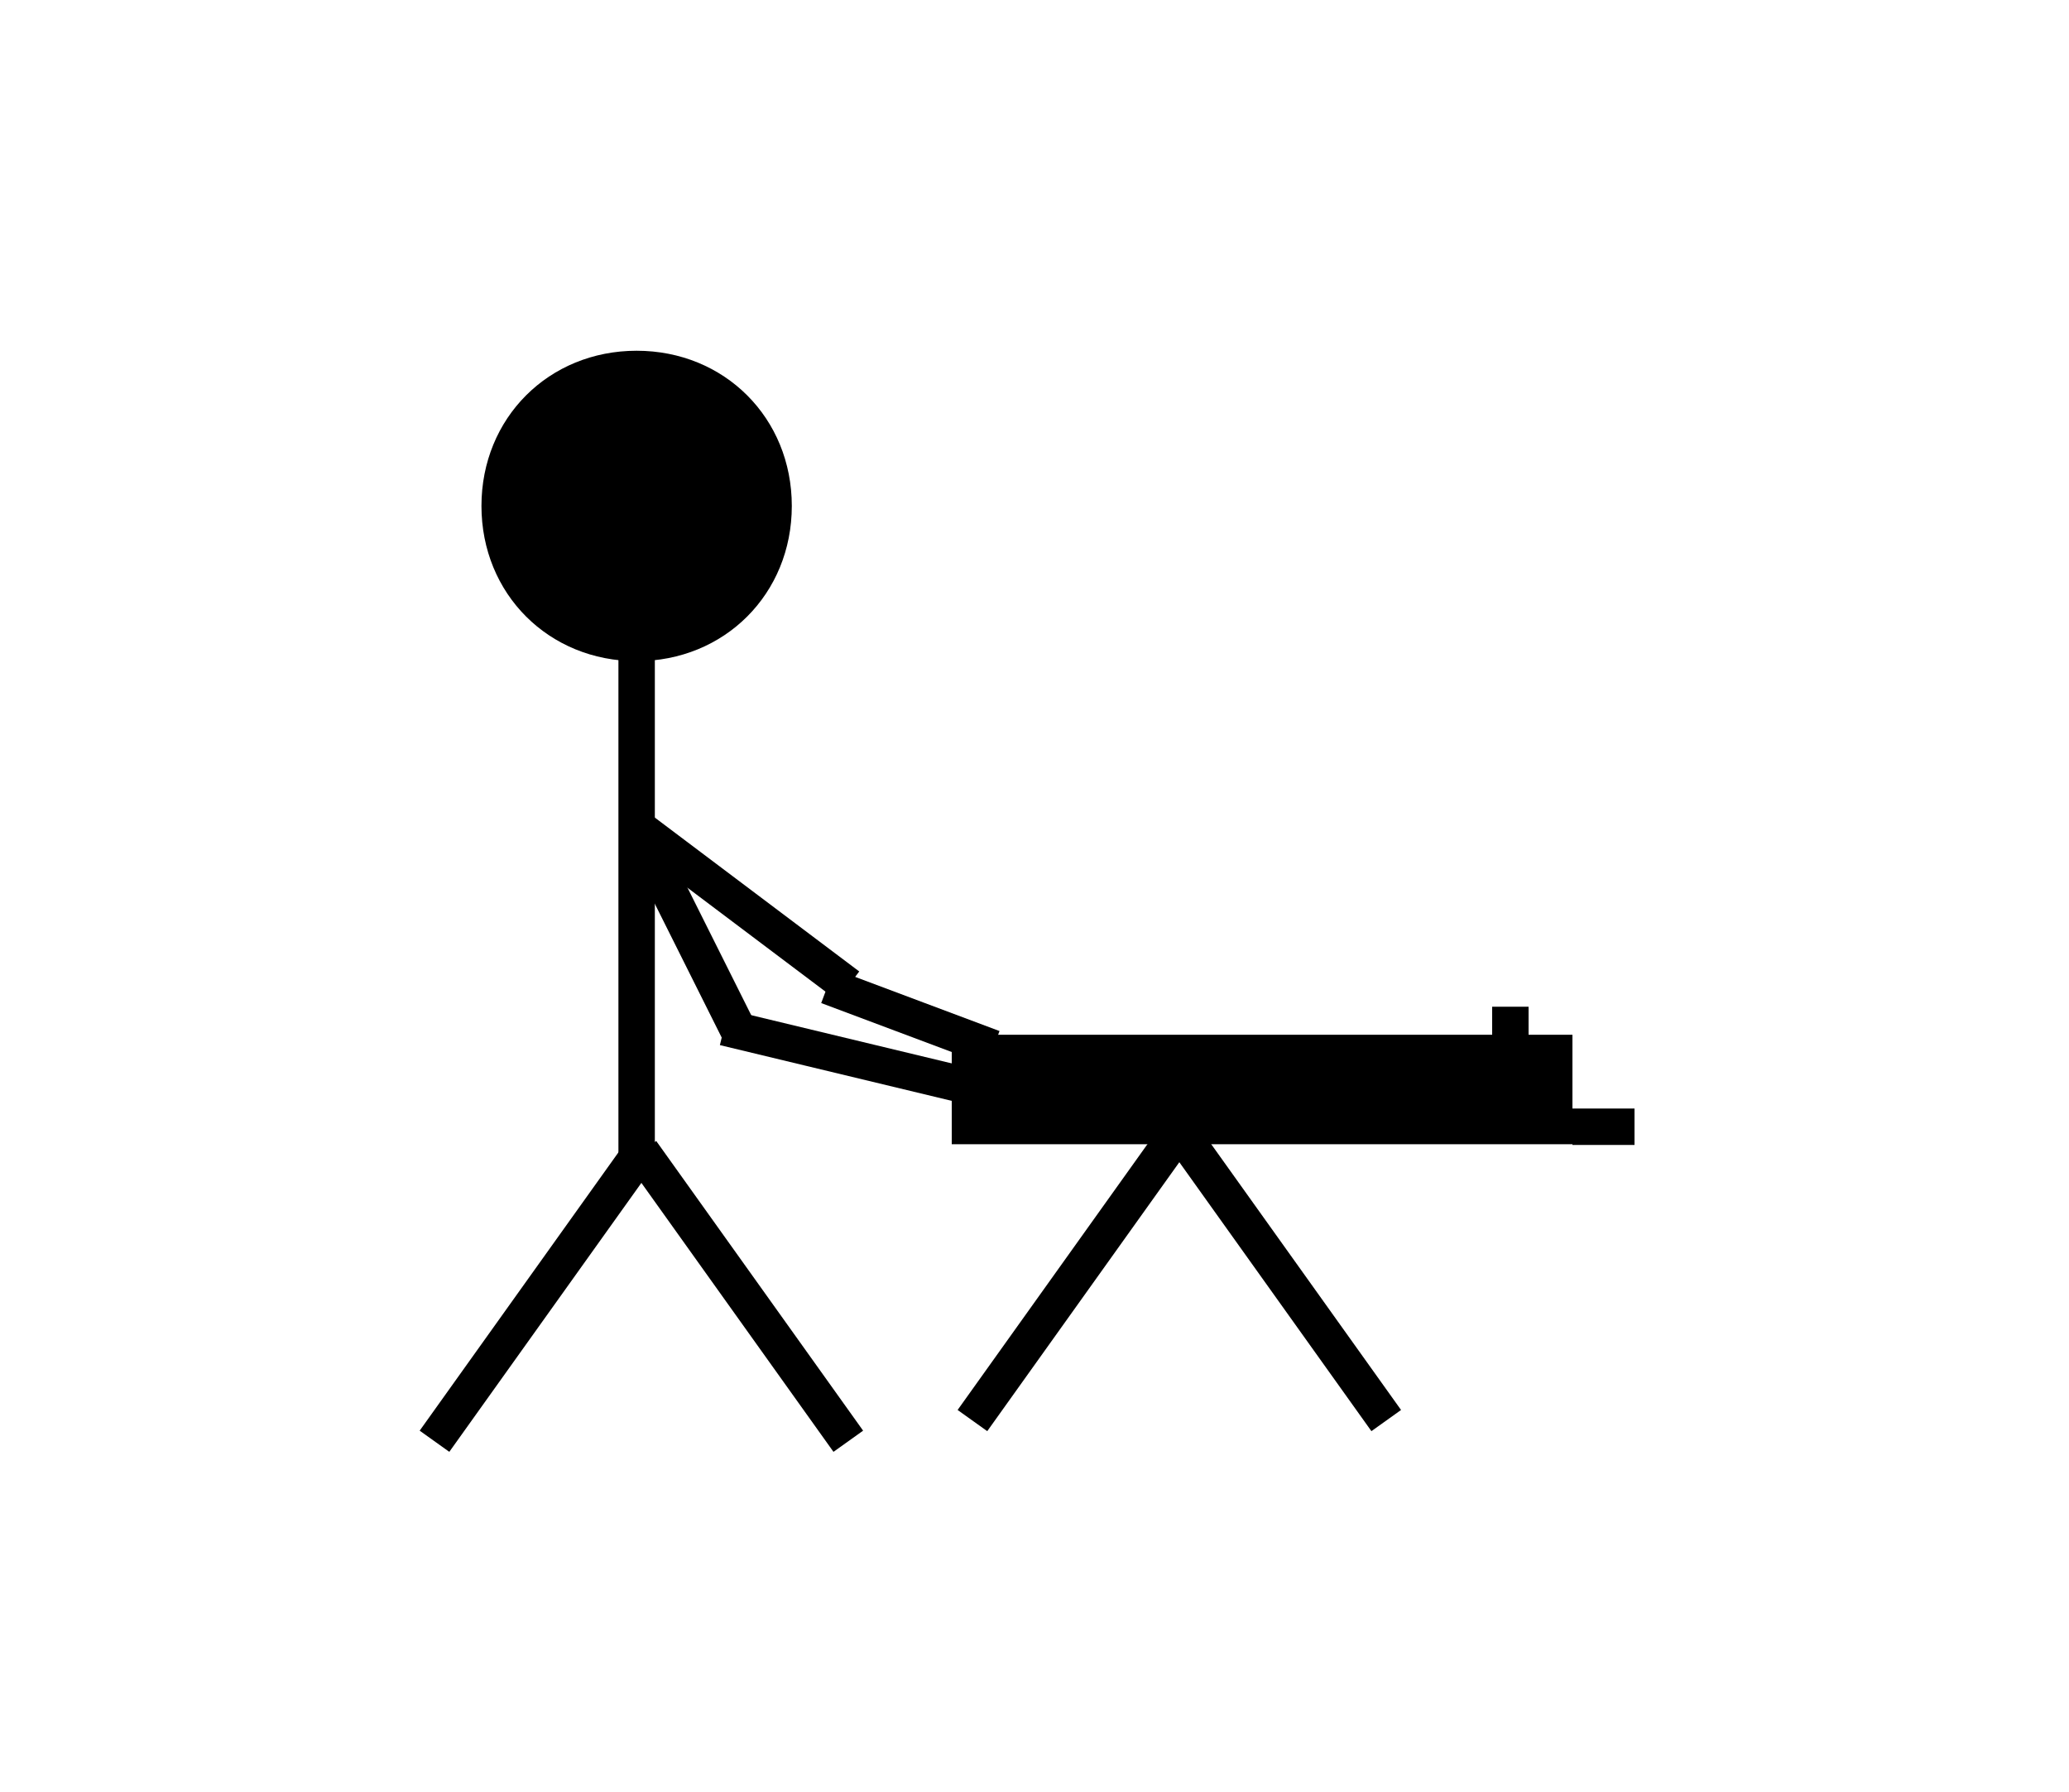
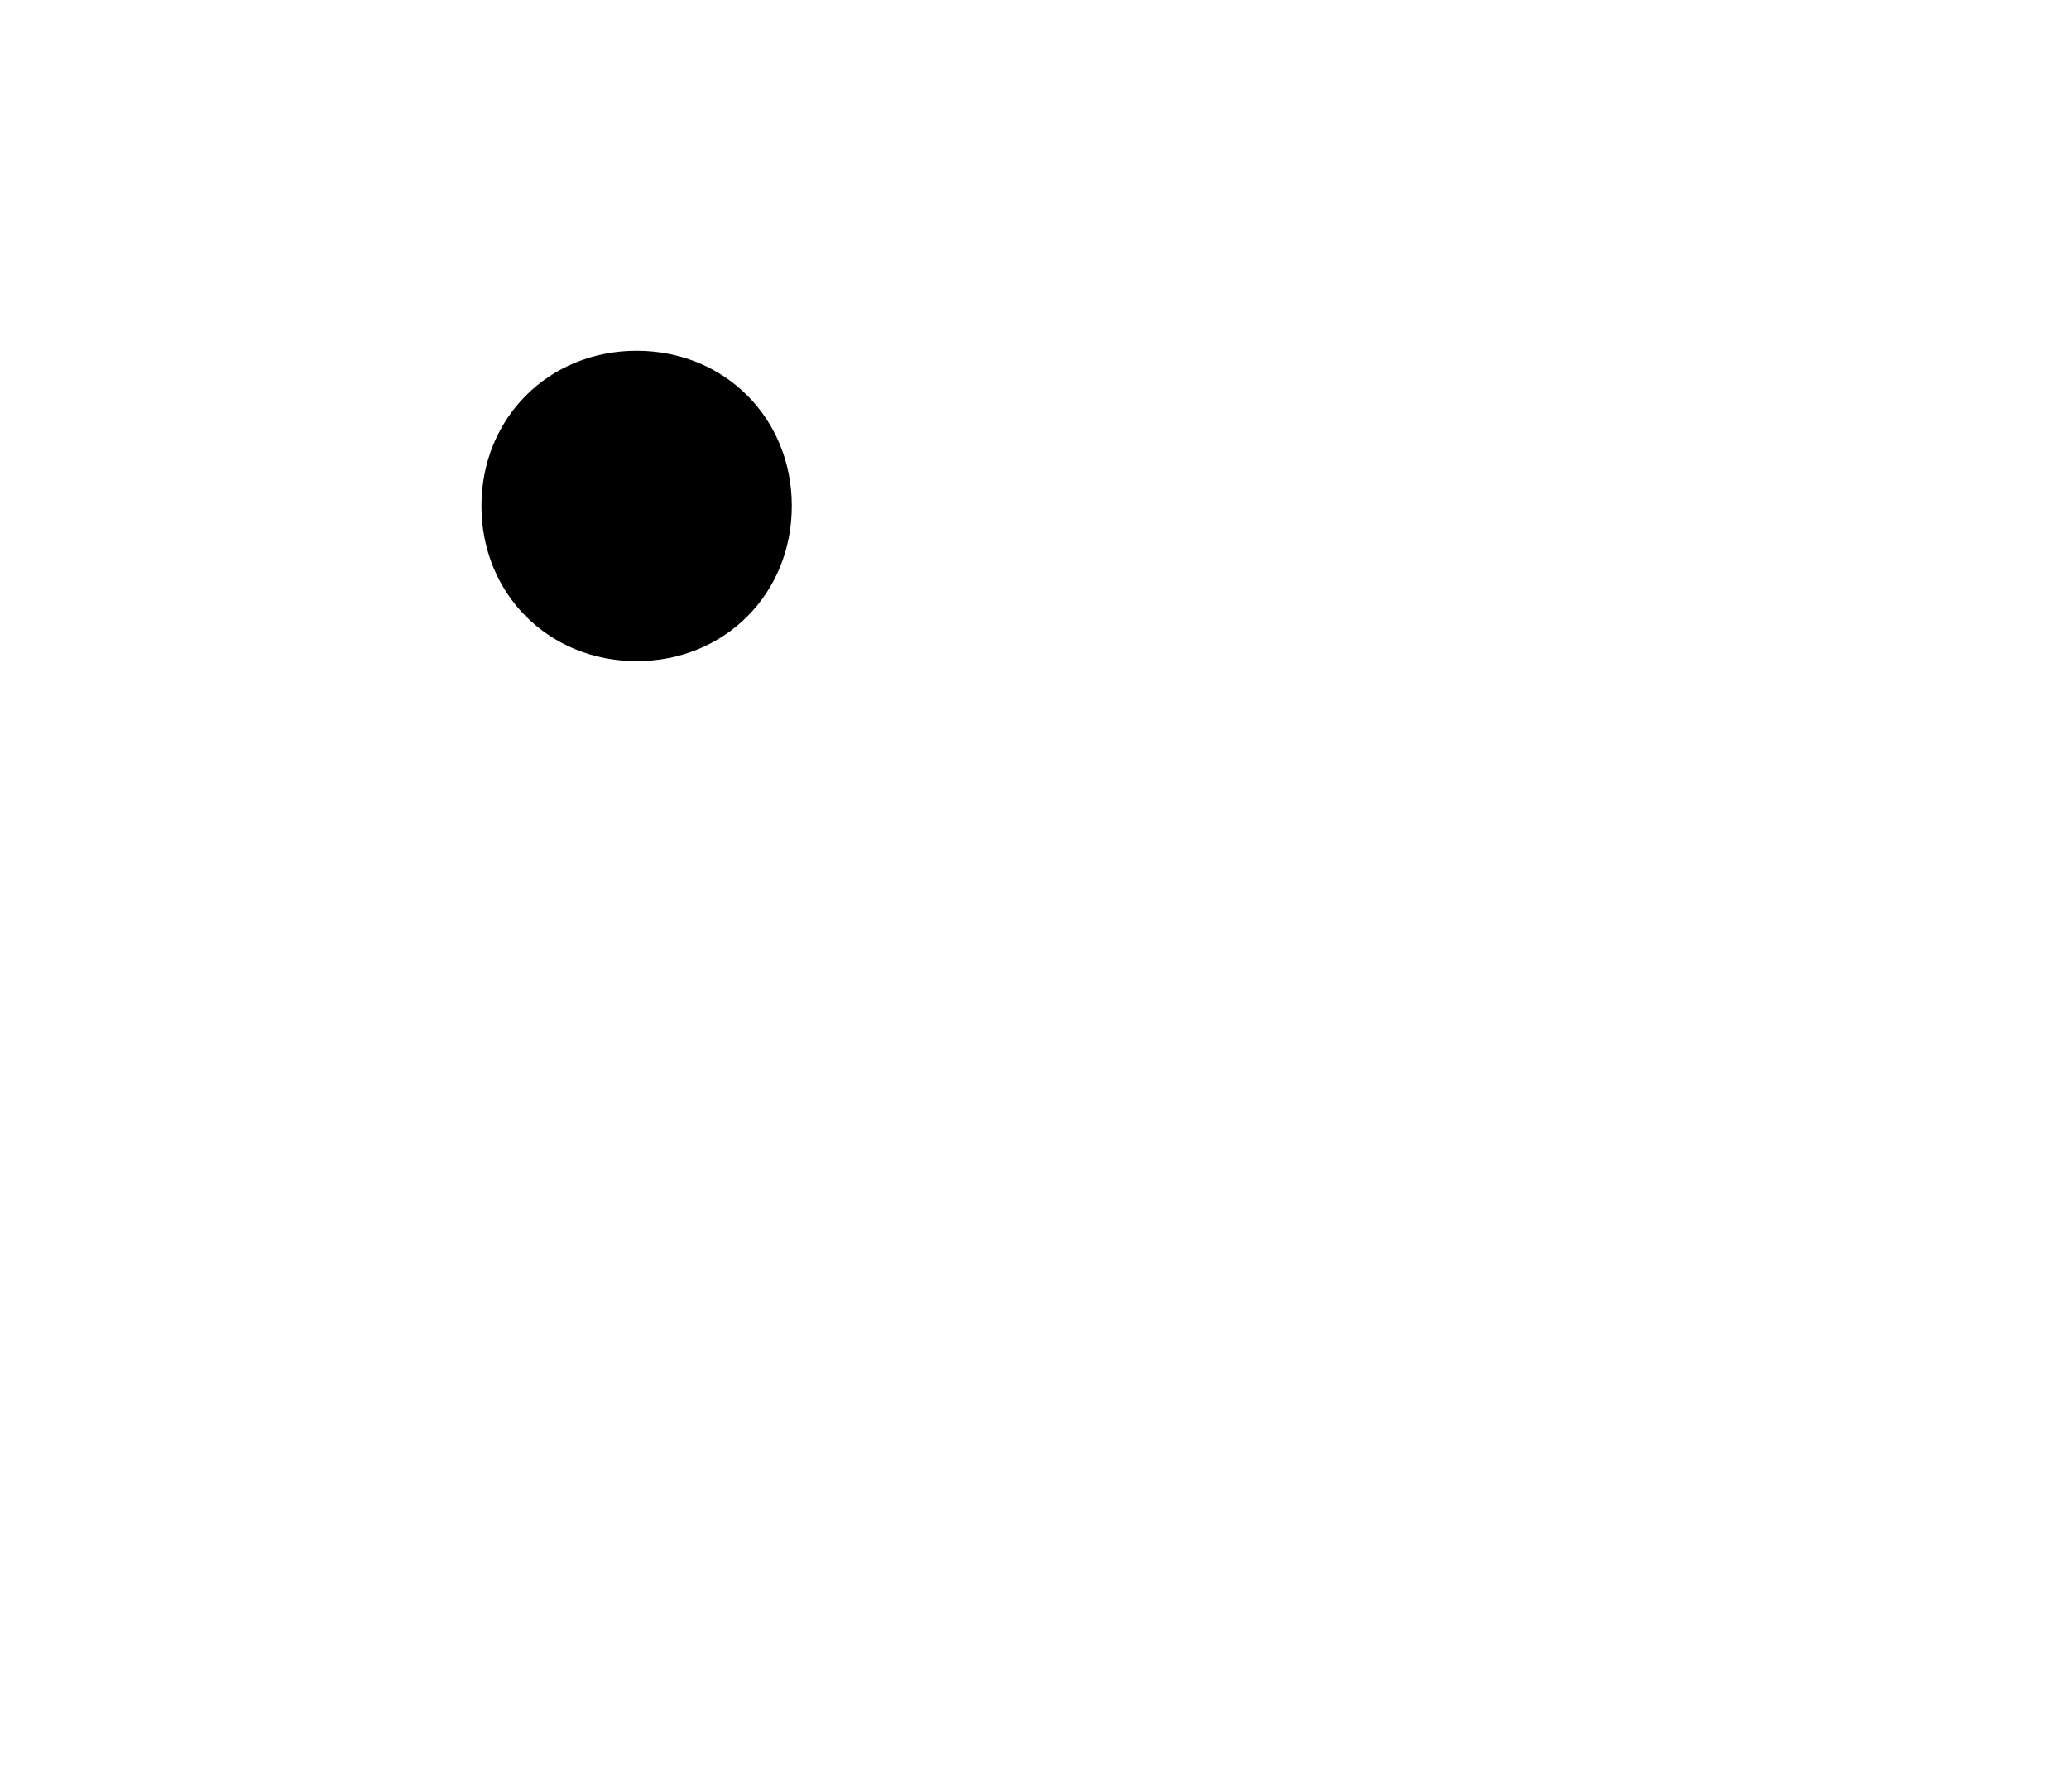
<svg xmlns="http://www.w3.org/2000/svg" xmlns:ns1="http://xml.openoffice.org/svg/export" version="1.2" width="100mm" height="86.6mm" viewBox="0 0 10000 8660" preserveAspectRatio="xMidYMid" fill-rule="evenodd" stroke-width="28.222" stroke-linejoin="round" xml:space="preserve">
  <defs class="ClipPathGroup">
    <clipPath id="presentation_clip_path" clipPathUnits="userSpaceOnUse">
      <rect x="0" y="0" width="10000" height="8660" />
    </clipPath>
    <clipPath id="presentation_clip_path_shrink" clipPathUnits="userSpaceOnUse">
      <rect x="10" y="8" width="9980" height="8643" />
    </clipPath>
  </defs>
  <defs class="TextShapeIndex">
    <g ns1:slide="id1" ns1:id-list="id3 id4 id5 id6 id7 id8 id9 id10 id11 id12 id13 id14 id15" />
  </defs>
  <defs class="EmbeddedBulletChars">
    <g id="bullet-char-template-57356" transform="scale(0.0004882812,-0.0004882812)">
      <path d="M 580,1141 L 1163,571 580,0 -4,571 580,1141 Z" />
    </g>
    <g id="bullet-char-template-57354" transform="scale(0.0004882812,-0.0004882812)">
      <path d="M 8,1128 L 1137,1128 1137,0 8,0 8,1128 Z" />
    </g>
    <g id="bullet-char-template-10146" transform="scale(0.0004882812,-0.0004882812)">
      <path d="M 174,0 L 602,739 174,1481 1456,739 174,0 Z M 1358,739 L 309,1346 659,739 1358,739 Z" />
    </g>
    <g id="bullet-char-template-10132" transform="scale(0.0004882812,-0.0004882812)">
      <path d="M 2015,739 L 1276,0 717,0 1260,543 174,543 174,936 1260,936 717,1481 1274,1481 2015,739 Z" />
    </g>
    <g id="bullet-char-template-10007" transform="scale(0.0004882812,-0.0004882812)">
      <path d="M 0,-2 C -7,14 -16,27 -25,37 L 356,567 C 262,823 215,952 215,954 215,979 228,992 255,992 264,992 276,990 289,987 310,991 331,999 354,1012 L 381,999 492,748 772,1049 836,1024 860,1049 C 881,1039 901,1025 922,1006 886,937 835,863 770,784 769,783 710,716 594,584 L 774,223 C 774,196 753,168 711,139 L 727,119 C 717,90 699,76 672,76 641,76 570,178 457,381 L 164,-76 C 142,-110 111,-127 72,-127 30,-127 9,-110 8,-76 1,-67 -2,-52 -2,-32 -2,-23 -1,-13 0,-2 Z" />
    </g>
    <g id="bullet-char-template-10004" transform="scale(0.0004882812,-0.0004882812)">
      <path d="M 285,-33 C 182,-33 111,30 74,156 52,228 41,333 41,471 41,549 55,616 82,672 116,743 169,778 240,778 293,778 328,747 346,684 L 369,508 C 377,444 397,411 428,410 L 1163,1116 C 1174,1127 1196,1133 1229,1133 1271,1133 1292,1118 1292,1087 L 1292,965 C 1292,929 1282,901 1262,881 L 442,47 C 390,-6 338,-33 285,-33 Z" />
    </g>
    <g id="bullet-char-template-9679" transform="scale(0.0004882812,-0.0004882812)">
      <path d="M 813,0 C 632,0 489,54 383,161 276,268 223,411 223,592 223,773 276,916 383,1023 489,1130 632,1184 813,1184 992,1184 1136,1130 1245,1023 1353,916 1407,772 1407,592 1407,412 1353,268 1245,161 1136,54 992,0 813,0 Z" />
    </g>
    <g id="bullet-char-template-8226" transform="scale(0.0004882812,-0.0004882812)">
      <path d="M 346,457 C 273,457 209,483 155,535 101,586 74,649 74,723 74,796 101,859 155,911 209,963 273,989 346,989 419,989 480,963 531,910 582,859 608,796 608,723 608,648 583,586 532,535 482,483 420,457 346,457 Z" />
    </g>
    <g id="bullet-char-template-8211" transform="scale(0.0004882812,-0.0004882812)">
      <path d="M -4,459 L 1135,459 1135,606 -4,606 -4,459 Z" />
    </g>
    <g id="bullet-char-template-61548" transform="scale(0.0004882812,-0.0004882812)">
      <path d="M 173,740 C 173,903 231,1043 346,1159 462,1274 601,1332 765,1332 928,1332 1067,1274 1183,1159 1299,1043 1357,903 1357,740 1357,577 1299,437 1183,322 1067,206 928,148 765,148 601,148 462,206 346,322 231,437 173,577 173,740 Z" />
    </g>
  </defs>
  <defs class="TextEmbeddedBitmaps" />
  <g>
    <g id="id2" class="Master_Slide">
      <g id="bg-id2" class="Background" />
      <g id="bo-id2" class="BackgroundObjects" />
    </g>
  </g>
  <g class="SlideGroup">
    <g>
      <g id="container-id1">
        <g id="id1" class="Slide" clip-path="url(#presentation_clip_path)">
          <g class="Page">
            <g class="Group">
              <g class="com.sun.star.drawing.CustomShape">
                <g id="id3">
                  <rect class="BoundingBox" stroke="none" fill="none" x="2327" y="1695" width="1502" height="1502" />
-                   <path fill="rgb(0,0,0)" stroke="none" d="M 3077,1695 C 3502,1695 3827,2020 3827,2445 3827,2870 3502,3195 3077,3195 2652,3195 2327,2870 2327,2445 2327,2020 2652,1695 3077,1695 Z M 2327,1695 L 2327,1695 Z M 3828,3196 L 3828,3196 Z" />
+                   <path stroke="none" d="M 3077,1695 C 3502,1695 3827,2020 3827,2445 3827,2870 3502,3195 3077,3195 2652,3195 2327,2870 2327,2445 2327,2020 2652,1695 3077,1695 Z M 2327,1695 L 2327,1695 Z M 3828,3196 L 3828,3196 Z" />
                </g>
              </g>
              <g class="com.sun.star.drawing.LineShape">
                <g id="id4">
                  <rect class="BoundingBox" stroke="none" fill="none" x="4612" y="5377" width="1177" height="1577" />
-                   <path fill="none" stroke="rgb(0,0,0)" stroke-width="176" stroke-linejoin="round" d="M 4700,6865 L 5700,5465" />
+                   <path stroke-width="176" stroke-linejoin="round" d="M 4700,6865 L 5700,5465" />
                </g>
              </g>
              <g class="com.sun.star.drawing.LineShape">
                <g id="id5">
                  <rect class="BoundingBox" stroke="none" fill="none" x="2989" y="3007" width="177" height="2677" />
-                   <path fill="none" stroke="rgb(0,0,0)" stroke-width="176" stroke-linejoin="round" d="M 3077,3095 L 3077,5595" />
+                   <path stroke-width="176" stroke-linejoin="round" d="M 3077,3095 L 3077,5595" />
                </g>
              </g>
              <g class="com.sun.star.drawing.LineShape">
                <g id="id6">
                  <rect class="BoundingBox" stroke="none" fill="none" x="5612" y="5377" width="1177" height="1577" />
-                   <path fill="none" stroke="rgb(0,0,0)" stroke-width="176" stroke-linejoin="round" d="M 6700,6865 L 5700,5465" />
+                   <path stroke-width="176" stroke-linejoin="round" d="M 6700,6865 L 5700,5465" />
                </g>
              </g>
              <g class="com.sun.star.drawing.LineShape">
                <g id="id7">
                  <rect class="BoundingBox" stroke="none" fill="none" x="2989" y="3907" width="1200" height="947" />
-                   <path fill="none" stroke="rgb(0,0,0)" stroke-width="176" stroke-linejoin="round" d="M 4100,4765 L 3077,3995" />
+                   <path stroke-width="176" stroke-linejoin="round" d="M 4100,4765 L 3077,3995" />
                </g>
              </g>
              <g class="com.sun.star.drawing.LineShape">
                <g id="id8">
                  <rect class="BoundingBox" stroke="none" fill="none" x="2989" y="3907" width="677" height="1177" />
-                   <path fill="none" stroke="rgb(0,0,0)" stroke-width="176" stroke-linejoin="round" d="M 3577,4995 L 3077,3995" />
+                   <path stroke-width="176" stroke-linejoin="round" d="M 3577,4995 L 3077,3995" />
                </g>
              </g>
              <g class="com.sun.star.drawing.LineShape">
                <g id="id9">
                  <rect class="BoundingBox" stroke="none" fill="none" x="3412" y="4877" width="1300" height="447" />
-                   <path fill="none" stroke="rgb(0,0,0)" stroke-width="176" stroke-linejoin="round" d="M 3500,4965 L 4623,5235" />
+                   <path stroke-width="176" stroke-linejoin="round" d="M 3500,4965 L 4623,5235" />
                </g>
              </g>
              <g class="com.sun.star.drawing.LineShape">
                <g id="id10">
                  <rect class="BoundingBox" stroke="none" fill="none" x="4335" y="5000" width="3531" height="531" />
-                   <path fill="none" stroke="rgb(0,0,0)" stroke-width="529" stroke-linejoin="round" d="M 4600,5265 L 7600,5265" />
+                   <path stroke-width="529" stroke-linejoin="round" d="M 4600,5265 L 7600,5265" />
                </g>
              </g>
              <g class="com.sun.star.drawing.LineShape">
                <g id="id11">
                  <rect class="BoundingBox" stroke="none" fill="none" x="3912" y="4677" width="977" height="477" />
-                   <path fill="none" stroke="rgb(0,0,0)" stroke-width="176" stroke-linejoin="round" d="M 4800,5065 L 4000,4765" />
+                   <path stroke-width="176" stroke-linejoin="round" d="M 4800,5065 L 4000,4765" />
                </g>
              </g>
              <g class="com.sun.star.drawing.LineShape">
                <g id="id12">
                  <rect class="BoundingBox" stroke="none" fill="none" x="7512" y="5357" width="477" height="177" />
-                   <path fill="none" stroke="rgb(0,0,0)" stroke-width="176" stroke-linejoin="round" d="M 7600,5445 L 7900,5445" />
+                   <path stroke-width="176" stroke-linejoin="round" d="M 7600,5445 L 7900,5445" />
                </g>
              </g>
              <g class="com.sun.star.drawing.LineShape">
                <g id="id13">
                  <rect class="BoundingBox" stroke="none" fill="none" x="2012" y="5477" width="1177" height="1577" />
-                   <path fill="none" stroke="rgb(0,0,0)" stroke-width="176" stroke-linejoin="round" d="M 2100,6965 L 3100,5565" />
+                   <path stroke-width="176" stroke-linejoin="round" d="M 2100,6965 L 3100,5565" />
                </g>
              </g>
              <g class="com.sun.star.drawing.LineShape">
                <g id="id14">
                  <rect class="BoundingBox" stroke="none" fill="none" x="3012" y="5477" width="1177" height="1577" />
-                   <path fill="none" stroke="rgb(0,0,0)" stroke-width="176" stroke-linejoin="round" d="M 4100,6965 L 3100,5565" />
+                   <path stroke-width="176" stroke-linejoin="round" d="M 4100,6965 L 3100,5565" />
                </g>
              </g>
              <g class="com.sun.star.drawing.LineShape">
                <g id="id15">
                  <rect class="BoundingBox" stroke="none" fill="none" x="7212" y="4777" width="177" height="377" />
-                   <path fill="none" stroke="rgb(0,0,0)" stroke-width="176" stroke-linejoin="round" d="M 7300,5065 L 7300,4865" />
+                   <path stroke-width="176" stroke-linejoin="round" d="M 7300,5065 L 7300,4865" />
                </g>
              </g>
            </g>
          </g>
        </g>
      </g>
    </g>
  </g>
</svg>
